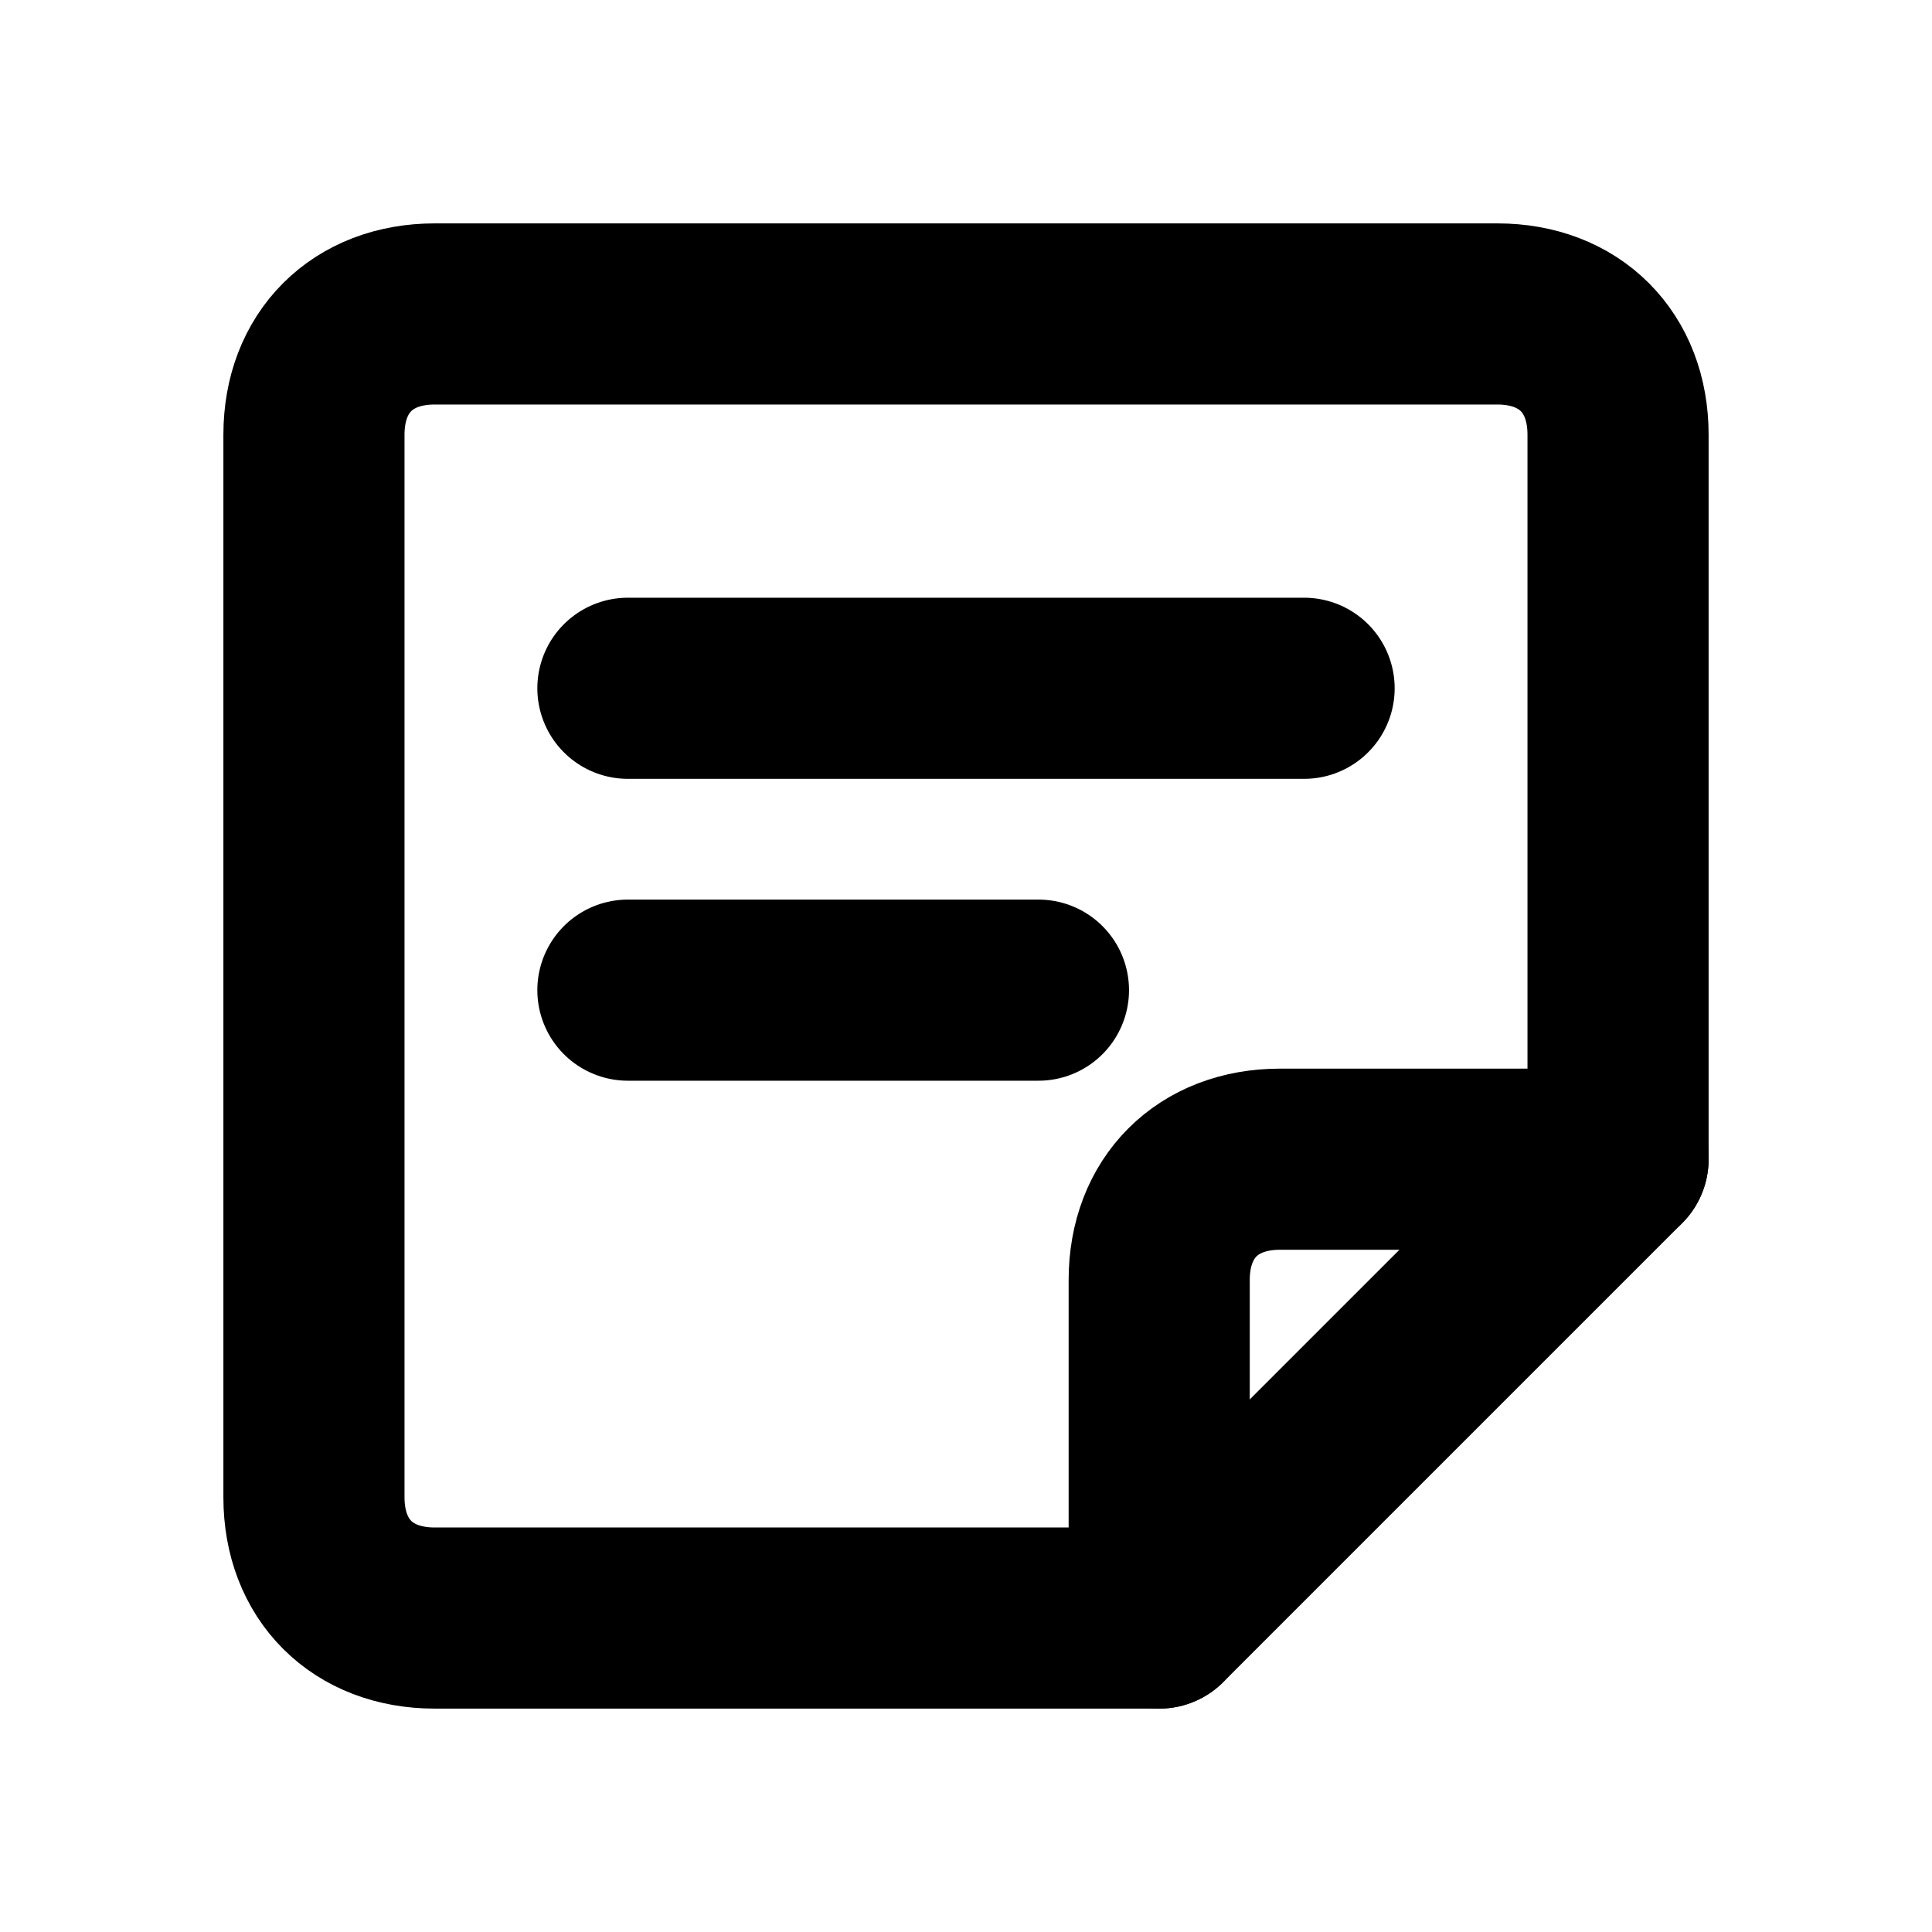
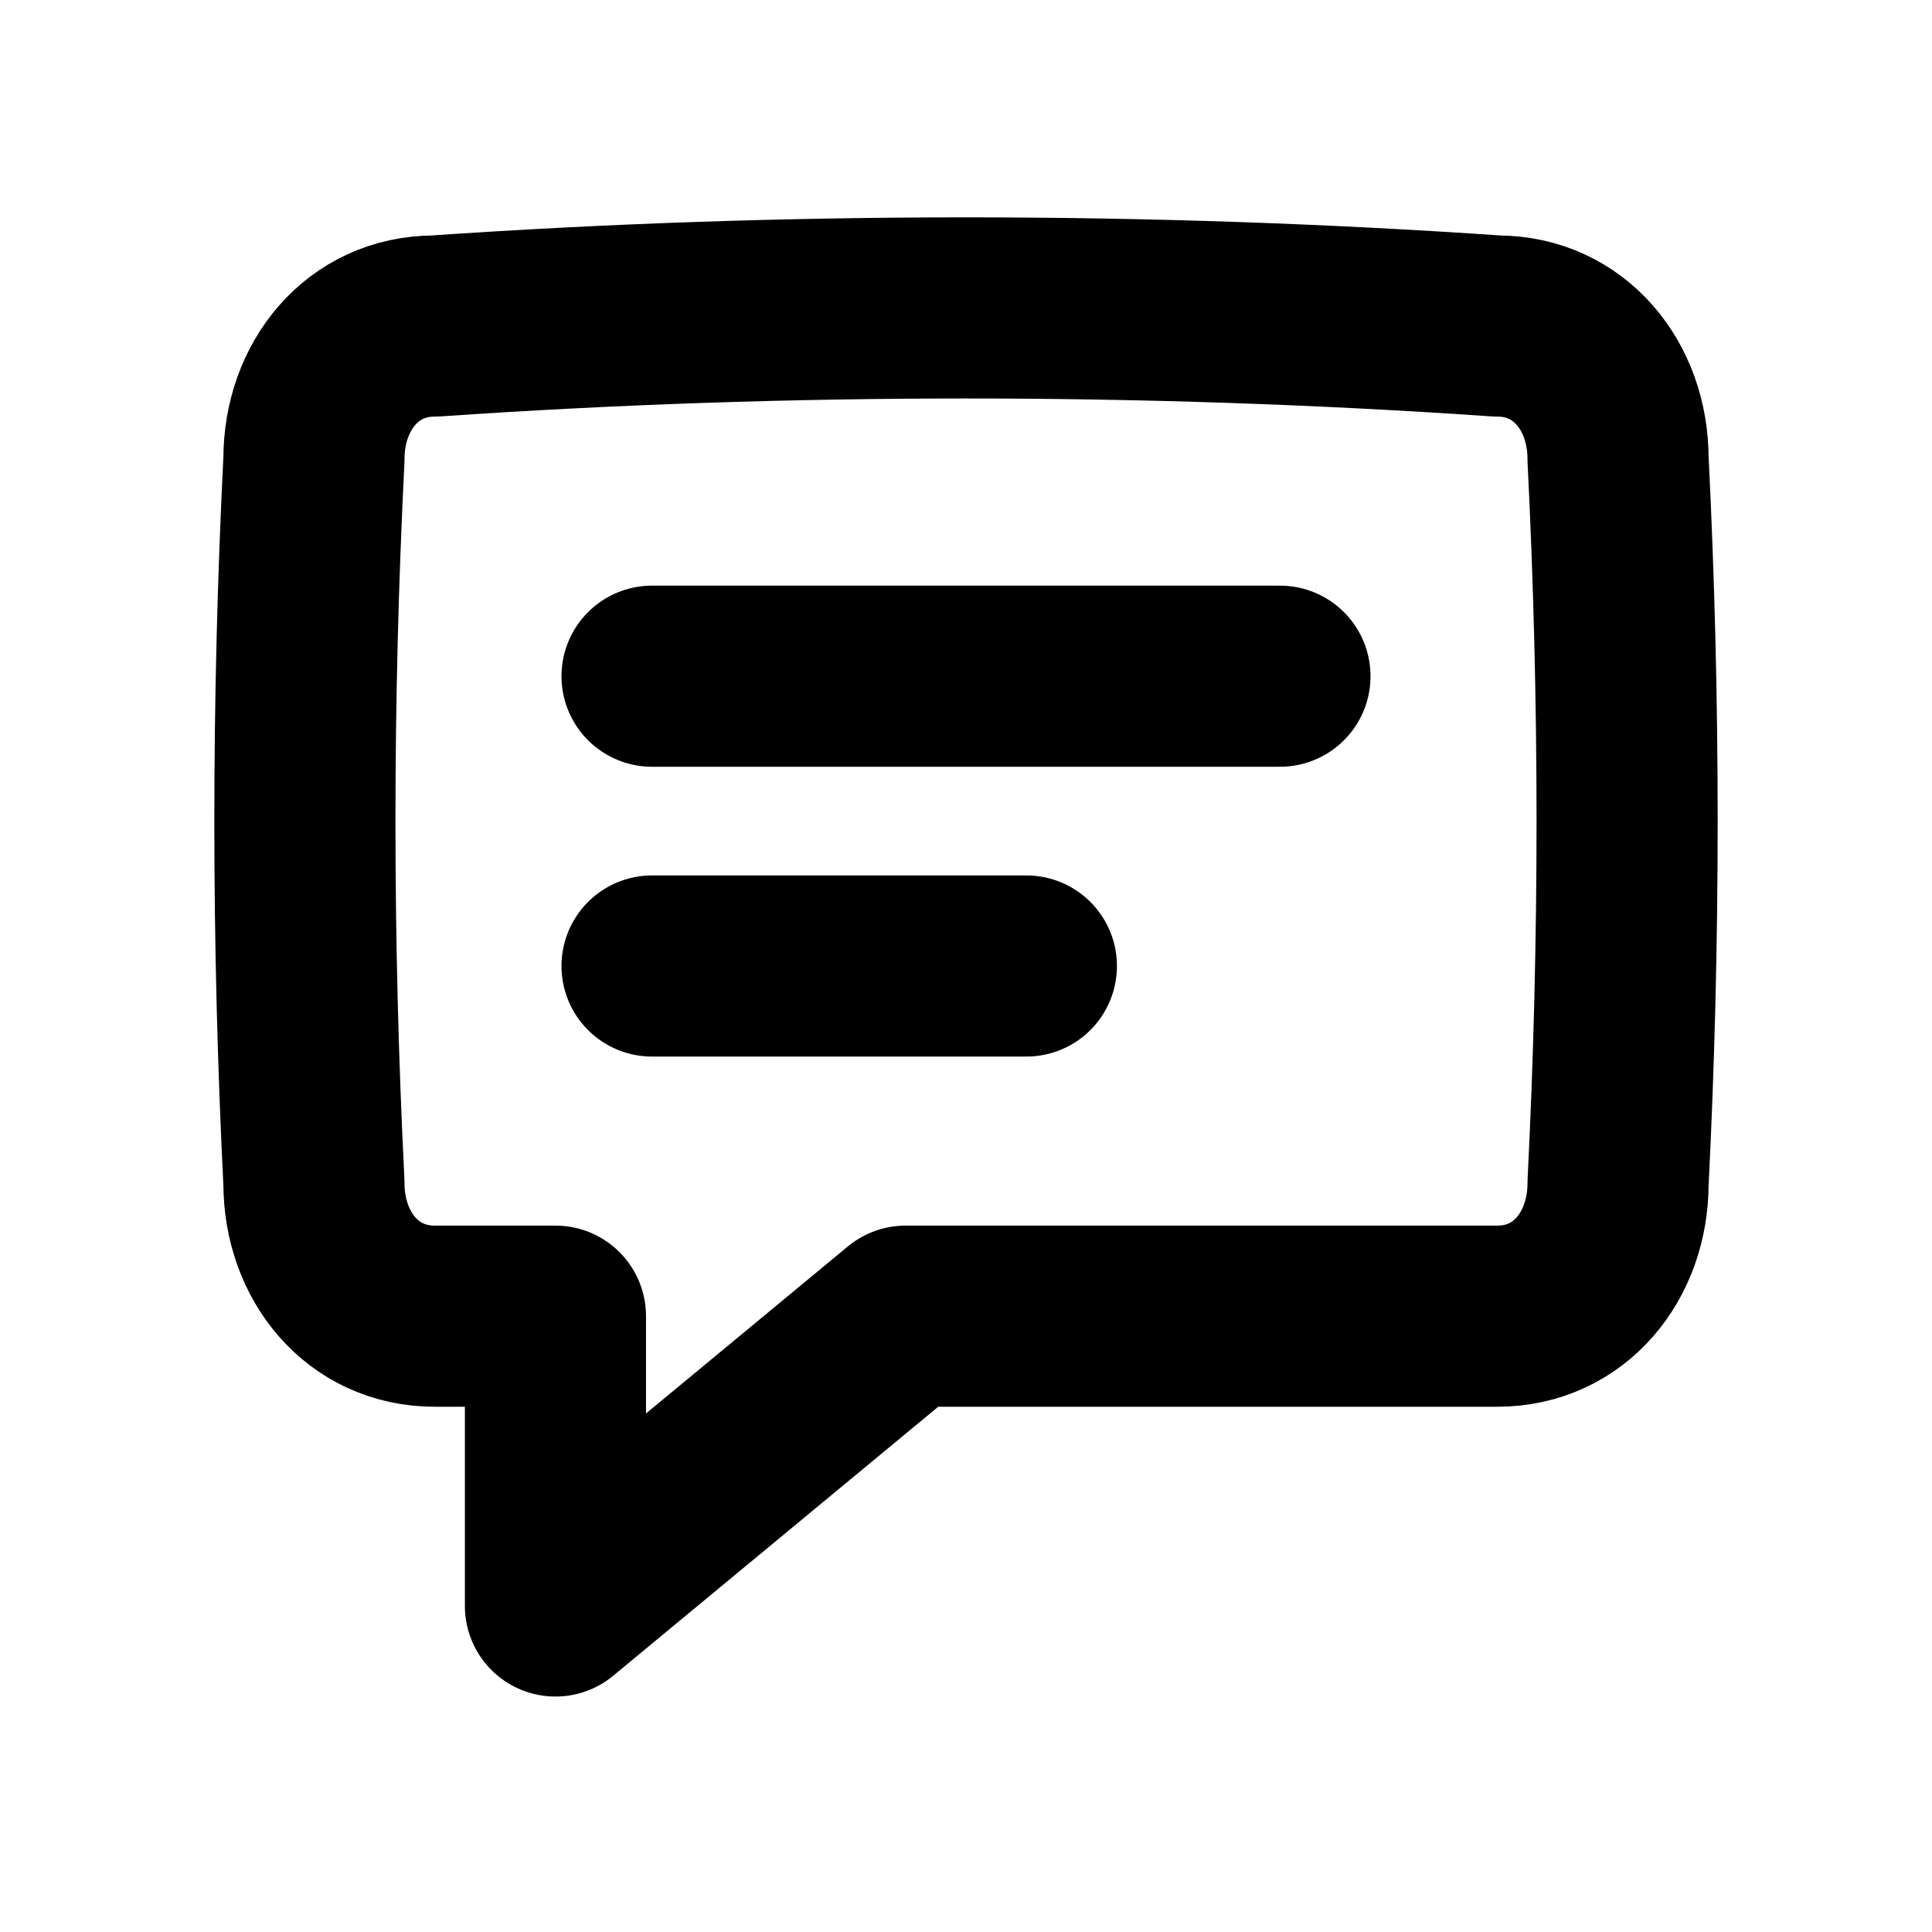
<svg xmlns="http://www.w3.org/2000/svg" viewBox="0 0 16 16" fill="none" stroke="#000" stroke-width="1.5" stroke-linecap="round" stroke-linejoin="round">
-   <path d="M13.4 9.6V3.6c0-.6-.4-1-1-1H3.6c-.6 0-1 .4-1 1v8.8c0 .6.4 1 1 1h6z" />
-   <path d="M13.4 9.6H10.6c-.6 0-1 .4-1 1v2.8" />
-   <path d="M5.2 5.7h5.6M5.2 8.2h3.4" />
+   <path d="M3.6 2.7c2.9-.2 5.9-.2 8.8 0 .6 0 1 .5 1 1.1.1 2 .1 4 0 6 0 .6-.4 1.1-1 1.1H7.5l-2.9 2.4v-2.4h-1c-.6 0-1-.5-1-1.1-.1-2-.1-4 0-6 0-.6.4-1.1 1-1.1z" />
+   <path d="M5.4 5.6h5.2M5.4 8h3.1" />
</svg>
